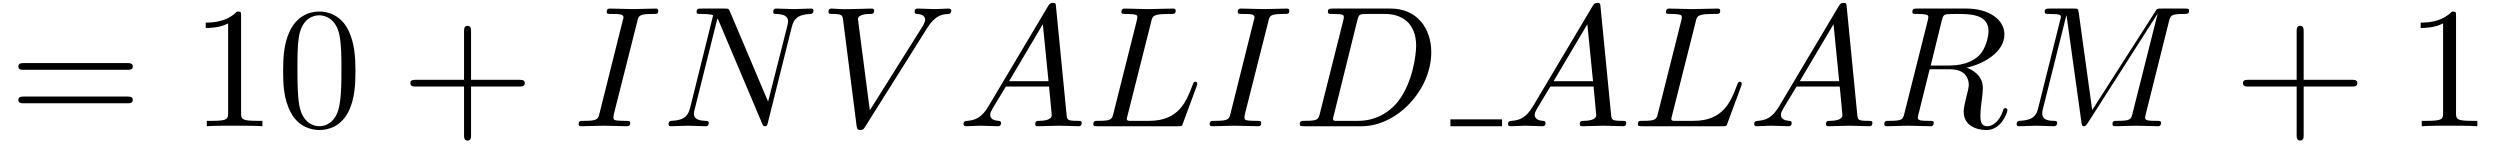
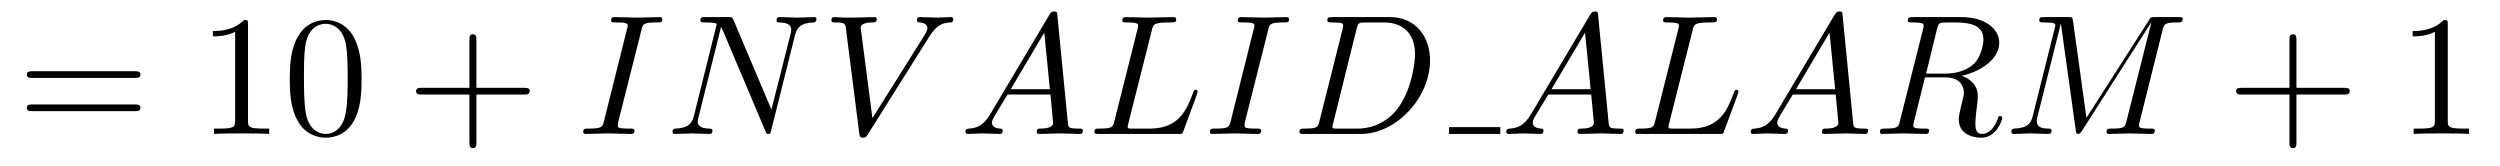
- <svg xmlns="http://www.w3.org/2000/svg" xmlns:xlink="http://www.w3.org/1999/xlink" viewBox="0 0 144.732 8.638" version="1.2">
+ <svg xmlns="http://www.w3.org/2000/svg" xmlns:xlink="http://www.w3.org/1999/xlink" viewBox="0 0 145.732 9.638" version="1.2">
  <defs>
    <g>
      <symbol overflow="visible" id="glyph0-0">
        <path style="stroke:none;" d="" />
      </symbol>
      <symbol overflow="visible" id="glyph0-1">
        <path style="stroke:none;" d="M 6.844 -3.266 C 7 -3.266 7.188 -3.266 7.188 -3.453 C 7.188 -3.656 7 -3.656 6.859 -3.656 L 0.891 -3.656 C 0.75 -3.656 0.562 -3.656 0.562 -3.453 C 0.562 -3.266 0.75 -3.266 0.891 -3.266 Z M 6.859 -1.328 C 7 -1.328 7.188 -1.328 7.188 -1.531 C 7.188 -1.719 7 -1.719 6.844 -1.719 L 0.891 -1.719 C 0.75 -1.719 0.562 -1.719 0.562 -1.531 C 0.562 -1.328 0.75 -1.328 0.891 -1.328 Z M 6.859 -1.328 " />
      </symbol>
      <symbol overflow="visible" id="glyph0-2">
        <path style="stroke:none;" d="M 2.938 -6.375 C 2.938 -6.625 2.938 -6.641 2.703 -6.641 C 2.078 -6 1.203 -6 0.891 -6 L 0.891 -5.688 C 1.094 -5.688 1.672 -5.688 2.188 -5.953 L 2.188 -0.781 C 2.188 -0.422 2.156 -0.312 1.266 -0.312 L 0.953 -0.312 L 0.953 0 C 1.297 -0.031 2.156 -0.031 2.562 -0.031 C 2.953 -0.031 3.828 -0.031 4.172 0 L 4.172 -0.312 L 3.859 -0.312 C 2.953 -0.312 2.938 -0.422 2.938 -0.781 Z M 2.938 -6.375 " />
      </symbol>
      <symbol overflow="visible" id="glyph0-3">
        <path style="stroke:none;" d="M 4.578 -3.188 C 4.578 -3.984 4.531 -4.781 4.188 -5.516 C 3.734 -6.484 2.906 -6.641 2.5 -6.641 C 1.891 -6.641 1.172 -6.375 0.75 -5.453 C 0.438 -4.766 0.391 -3.984 0.391 -3.188 C 0.391 -2.438 0.422 -1.547 0.844 -0.781 C 1.266 0.016 2 0.219 2.484 0.219 C 3.016 0.219 3.781 0.016 4.219 -0.938 C 4.531 -1.625 4.578 -2.406 4.578 -3.188 Z M 2.484 0 C 2.094 0 1.5 -0.25 1.328 -1.203 C 1.219 -1.797 1.219 -2.719 1.219 -3.312 C 1.219 -3.953 1.219 -4.609 1.297 -5.141 C 1.484 -6.328 2.234 -6.422 2.484 -6.422 C 2.812 -6.422 3.469 -6.234 3.656 -5.25 C 3.766 -4.688 3.766 -3.938 3.766 -3.312 C 3.766 -2.562 3.766 -1.891 3.656 -1.25 C 3.5 -0.297 2.938 0 2.484 0 Z M 2.484 0 " />
      </symbol>
      <symbol overflow="visible" id="glyph0-4">
        <path style="stroke:none;" d="M 4.078 -2.297 L 6.859 -2.297 C 7 -2.297 7.188 -2.297 7.188 -2.5 C 7.188 -2.688 7 -2.688 6.859 -2.688 L 4.078 -2.688 L 4.078 -5.484 C 4.078 -5.625 4.078 -5.812 3.875 -5.812 C 3.672 -5.812 3.672 -5.625 3.672 -5.484 L 3.672 -2.688 L 0.891 -2.688 C 0.75 -2.688 0.562 -2.688 0.562 -2.5 C 0.562 -2.297 0.75 -2.297 0.891 -2.297 L 3.672 -2.297 L 3.672 0.5 C 3.672 0.641 3.672 0.828 3.875 0.828 C 4.078 0.828 4.078 0.641 4.078 0.5 Z M 4.078 -2.297 " />
      </symbol>
      <symbol overflow="visible" id="glyph1-0">
        <path style="stroke:none;" d="" />
      </symbol>
      <symbol overflow="visible" id="glyph1-1">
        <path style="stroke:none;" d="M 3.734 -6.047 C 3.812 -6.406 3.844 -6.5 4.641 -6.5 C 4.875 -6.5 4.953 -6.5 4.953 -6.688 C 4.953 -6.812 4.844 -6.812 4.812 -6.812 C 4.516 -6.812 3.781 -6.781 3.484 -6.781 C 3.188 -6.781 2.469 -6.812 2.156 -6.812 C 2.094 -6.812 1.969 -6.812 1.969 -6.609 C 1.969 -6.5 2.047 -6.5 2.25 -6.5 C 2.656 -6.5 2.938 -6.5 2.938 -6.312 C 2.938 -6.266 2.938 -6.234 2.906 -6.156 L 1.562 -0.781 C 1.469 -0.406 1.453 -0.312 0.656 -0.312 C 0.422 -0.312 0.344 -0.312 0.344 -0.109 C 0.344 0 0.453 0 0.484 0 C 0.781 0 1.5 -0.031 1.797 -0.031 C 2.094 -0.031 2.828 0 3.125 0 C 3.203 0 3.328 0 3.328 -0.188 C 3.328 -0.312 3.25 -0.312 3.031 -0.312 C 2.844 -0.312 2.797 -0.312 2.609 -0.328 C 2.391 -0.344 2.359 -0.391 2.359 -0.5 C 2.359 -0.578 2.375 -0.656 2.391 -0.734 Z M 3.734 -6.047 " />
      </symbol>
      <symbol overflow="visible" id="glyph1-2">
        <path style="stroke:none;" d="M 7.531 -5.766 C 7.641 -6.156 7.812 -6.469 8.609 -6.5 C 8.656 -6.5 8.781 -6.516 8.781 -6.703 C 8.781 -6.703 8.781 -6.812 8.656 -6.812 C 8.328 -6.812 7.969 -6.781 7.641 -6.781 C 7.312 -6.781 6.953 -6.812 6.625 -6.812 C 6.562 -6.812 6.453 -6.812 6.453 -6.609 C 6.453 -6.5 6.547 -6.5 6.625 -6.5 C 7.203 -6.484 7.312 -6.281 7.312 -6.062 C 7.312 -6.031 7.281 -5.875 7.281 -5.859 L 6.156 -1.422 L 3.953 -6.625 C 3.875 -6.797 3.875 -6.812 3.641 -6.812 L 2.297 -6.812 C 2.109 -6.812 2.016 -6.812 2.016 -6.609 C 2.016 -6.5 2.109 -6.5 2.297 -6.5 C 2.344 -6.5 2.969 -6.5 2.969 -6.406 L 1.641 -1.062 C 1.531 -0.656 1.359 -0.344 0.562 -0.312 C 0.5 -0.312 0.391 -0.297 0.391 -0.109 C 0.391 -0.047 0.438 0 0.516 0 C 0.844 0 1.188 -0.031 1.516 -0.031 C 1.859 -0.031 2.219 0 2.547 0 C 2.594 0 2.719 0 2.719 -0.203 C 2.719 -0.297 2.625 -0.312 2.516 -0.312 C 1.938 -0.328 1.859 -0.547 1.859 -0.75 C 1.859 -0.812 1.875 -0.875 1.906 -0.984 L 3.219 -6.234 C 3.266 -6.188 3.266 -6.156 3.312 -6.062 L 5.797 -0.188 C 5.859 -0.016 5.891 0 5.984 0 C 6.094 0 6.094 -0.031 6.141 -0.203 Z M 7.531 -5.766 " />
      </symbol>
      <symbol overflow="visible" id="glyph1-3">
        <path style="stroke:none;" d="M 6.266 -5.672 C 6.75 -6.453 7.172 -6.484 7.531 -6.5 C 7.656 -6.516 7.672 -6.672 7.672 -6.688 C 7.672 -6.766 7.609 -6.812 7.531 -6.812 C 7.281 -6.812 6.984 -6.781 6.719 -6.781 C 6.391 -6.781 6.047 -6.812 5.734 -6.812 C 5.672 -6.812 5.547 -6.812 5.547 -6.625 C 5.547 -6.516 5.625 -6.5 5.703 -6.5 C 5.969 -6.484 6.156 -6.375 6.156 -6.172 C 6.156 -6.016 6.016 -5.797 6.016 -5.797 L 2.953 -0.922 L 2.266 -6.203 C 2.266 -6.375 2.5 -6.5 2.953 -6.5 C 3.094 -6.5 3.203 -6.5 3.203 -6.703 C 3.203 -6.781 3.125 -6.812 3.078 -6.812 C 2.672 -6.812 2.25 -6.781 1.828 -6.781 C 1.656 -6.781 1.469 -6.781 1.281 -6.781 C 1.109 -6.781 0.922 -6.812 0.75 -6.812 C 0.672 -6.812 0.562 -6.812 0.562 -6.625 C 0.562 -6.5 0.641 -6.5 0.812 -6.5 C 1.359 -6.5 1.375 -6.406 1.406 -6.156 L 2.188 -0.016 C 2.219 0.188 2.266 0.219 2.391 0.219 C 2.547 0.219 2.594 0.172 2.672 0.047 Z M 6.266 -5.672 " />
      </symbol>
      <symbol overflow="visible" id="glyph1-4">
        <path style="stroke:none;" d="M 1.781 -1.141 C 1.391 -0.484 1 -0.344 0.562 -0.312 C 0.438 -0.297 0.344 -0.297 0.344 -0.109 C 0.344 -0.047 0.406 0 0.484 0 C 0.75 0 1.062 -0.031 1.328 -0.031 C 1.672 -0.031 2.016 0 2.328 0 C 2.391 0 2.516 0 2.516 -0.188 C 2.516 -0.297 2.438 -0.312 2.359 -0.312 C 2.141 -0.328 1.891 -0.406 1.891 -0.656 C 1.891 -0.781 1.953 -0.891 2.031 -1.031 L 2.797 -2.297 L 5.297 -2.297 C 5.312 -2.094 5.453 -0.734 5.453 -0.641 C 5.453 -0.344 4.938 -0.312 4.734 -0.312 C 4.594 -0.312 4.5 -0.312 4.5 -0.109 C 4.5 0 4.609 0 4.641 0 C 5.047 0 5.469 -0.031 5.875 -0.031 C 6.125 -0.031 6.766 0 7.016 0 C 7.062 0 7.188 0 7.188 -0.203 C 7.188 -0.312 7.094 -0.312 6.953 -0.312 C 6.344 -0.312 6.344 -0.375 6.312 -0.672 L 5.703 -6.891 C 5.688 -7.094 5.688 -7.141 5.516 -7.141 C 5.359 -7.141 5.312 -7.062 5.25 -6.969 Z M 2.984 -2.609 L 4.938 -5.906 L 5.266 -2.609 Z M 2.984 -2.609 " />
      </symbol>
      <symbol overflow="visible" id="glyph1-5">
        <path style="stroke:none;" d="M 3.734 -6.031 C 3.812 -6.391 3.844 -6.5 4.781 -6.5 C 5.078 -6.5 5.156 -6.5 5.156 -6.688 C 5.156 -6.812 5.047 -6.812 5 -6.812 C 4.672 -6.812 3.859 -6.781 3.531 -6.781 C 3.234 -6.781 2.5 -6.812 2.203 -6.812 C 2.141 -6.812 2.016 -6.812 2.016 -6.609 C 2.016 -6.5 2.109 -6.5 2.297 -6.5 C 2.312 -6.5 2.5 -6.5 2.672 -6.484 C 2.844 -6.453 2.938 -6.453 2.938 -6.312 C 2.938 -6.281 2.938 -6.25 2.906 -6.125 L 1.562 -0.781 C 1.469 -0.391 1.453 -0.312 0.656 -0.312 C 0.484 -0.312 0.391 -0.312 0.391 -0.109 C 0.391 0 0.484 0 0.656 0 L 5.281 0 C 5.516 0 5.516 0 5.578 -0.172 L 6.375 -2.328 C 6.406 -2.438 6.406 -2.453 6.406 -2.469 C 6.406 -2.5 6.375 -2.578 6.297 -2.578 C 6.203 -2.578 6.188 -2.516 6.125 -2.359 C 5.781 -1.453 5.344 -0.312 3.625 -0.312 L 2.688 -0.312 C 2.547 -0.312 2.516 -0.312 2.469 -0.312 C 2.359 -0.328 2.328 -0.344 2.328 -0.422 C 2.328 -0.453 2.328 -0.469 2.375 -0.641 Z M 3.734 -6.031 " />
      </symbol>
      <symbol overflow="visible" id="glyph1-6">
        <path style="stroke:none;" d="M 1.578 -0.781 C 1.484 -0.391 1.469 -0.312 0.672 -0.312 C 0.516 -0.312 0.406 -0.312 0.406 -0.125 C 0.406 0 0.484 0 0.672 0 L 3.984 0 C 6.047 0 8.016 -2.109 8.016 -4.281 C 8.016 -5.688 7.172 -6.812 5.672 -6.812 L 2.328 -6.812 C 2.141 -6.812 2.031 -6.812 2.031 -6.625 C 2.031 -6.5 2.109 -6.5 2.312 -6.5 C 2.438 -6.5 2.625 -6.484 2.734 -6.484 C 2.906 -6.453 2.953 -6.438 2.953 -6.312 C 2.953 -6.281 2.953 -6.25 2.922 -6.125 Z M 3.734 -6.125 C 3.828 -6.469 3.844 -6.5 4.281 -6.5 L 5.344 -6.5 C 6.312 -6.5 7.141 -5.969 7.141 -4.656 C 7.141 -4.172 6.953 -2.531 6.094 -1.438 C 5.812 -1.062 5.031 -0.312 3.797 -0.312 L 2.672 -0.312 C 2.531 -0.312 2.516 -0.312 2.453 -0.312 C 2.359 -0.328 2.328 -0.344 2.328 -0.422 C 2.328 -0.453 2.328 -0.469 2.375 -0.641 Z M 3.734 -6.125 " />
      </symbol>
      <symbol overflow="visible" id="glyph1-7">
        <path style="stroke:none;" d="M 3.734 -6.125 C 3.797 -6.359 3.828 -6.453 4.016 -6.484 C 4.109 -6.5 4.422 -6.5 4.625 -6.5 C 5.328 -6.5 6.438 -6.5 6.438 -5.516 C 6.438 -5.172 6.281 -4.484 5.891 -4.094 C 5.625 -3.844 5.109 -3.516 4.203 -3.516 L 3.094 -3.516 Z M 5.172 -3.391 C 6.188 -3.609 7.359 -4.312 7.359 -5.312 C 7.359 -6.172 6.469 -6.812 5.156 -6.812 L 2.328 -6.812 C 2.125 -6.812 2.031 -6.812 2.031 -6.609 C 2.031 -6.5 2.125 -6.5 2.312 -6.5 C 2.328 -6.5 2.516 -6.5 2.688 -6.484 C 2.875 -6.453 2.953 -6.453 2.953 -6.312 C 2.953 -6.281 2.953 -6.25 2.922 -6.125 L 1.578 -0.781 C 1.484 -0.391 1.469 -0.312 0.672 -0.312 C 0.5 -0.312 0.406 -0.312 0.406 -0.109 C 0.406 0 0.531 0 0.547 0 C 0.828 0 1.531 -0.031 1.797 -0.031 C 2.078 -0.031 2.797 0 3.078 0 C 3.156 0 3.266 0 3.266 -0.203 C 3.266 -0.312 3.188 -0.312 2.984 -0.312 C 2.625 -0.312 2.344 -0.312 2.344 -0.484 C 2.344 -0.547 2.359 -0.594 2.375 -0.656 L 3.031 -3.297 L 4.219 -3.297 C 5.125 -3.297 5.297 -2.734 5.297 -2.391 C 5.297 -2.25 5.219 -1.938 5.156 -1.703 C 5.094 -1.422 5 -1.062 5 -0.859 C 5 0.219 6.203 0.219 6.328 0.219 C 7.172 0.219 7.531 -0.781 7.531 -0.922 C 7.531 -1.047 7.422 -1.047 7.406 -1.047 C 7.312 -1.047 7.297 -0.984 7.281 -0.906 C 7.031 -0.172 6.594 0 6.375 0 C 6.047 0 5.969 -0.219 5.969 -0.609 C 5.969 -0.922 6.031 -1.422 6.078 -1.75 C 6.094 -1.891 6.109 -2.078 6.109 -2.219 C 6.109 -2.984 5.438 -3.297 5.172 -3.391 Z M 5.172 -3.391 " />
      </symbol>
      <symbol overflow="visible" id="glyph1-8">
        <path style="stroke:none;" d="M 9.234 -6.047 C 9.328 -6.406 9.344 -6.5 10.094 -6.5 C 10.312 -6.5 10.406 -6.5 10.406 -6.703 C 10.406 -6.812 10.312 -6.812 10.141 -6.812 L 8.828 -6.812 C 8.562 -6.812 8.547 -6.812 8.438 -6.625 L 4.797 -0.938 L 4.016 -6.578 C 3.984 -6.812 3.969 -6.812 3.703 -6.812 L 2.344 -6.812 C 2.156 -6.812 2.047 -6.812 2.047 -6.625 C 2.047 -6.5 2.141 -6.5 2.328 -6.5 C 2.469 -6.5 2.641 -6.484 2.766 -6.484 C 2.922 -6.453 2.984 -6.438 2.984 -6.312 C 2.984 -6.281 2.969 -6.25 2.938 -6.125 L 1.672 -1.062 C 1.578 -0.656 1.406 -0.344 0.594 -0.312 C 0.547 -0.312 0.422 -0.297 0.422 -0.125 C 0.422 -0.031 0.484 0 0.562 0 C 0.875 0 1.219 -0.031 1.562 -0.031 C 1.891 -0.031 2.25 0 2.578 0 C 2.625 0 2.766 0 2.766 -0.203 C 2.766 -0.312 2.656 -0.312 2.578 -0.312 C 2.016 -0.312 1.906 -0.516 1.906 -0.75 C 1.906 -0.812 1.906 -0.875 1.938 -0.984 L 3.297 -6.406 L 3.312 -6.406 L 4.172 -0.234 C 4.188 -0.109 4.203 0 4.312 0 C 4.422 0 4.484 -0.109 4.531 -0.172 L 8.562 -6.484 L 8.578 -6.484 L 7.141 -0.781 C 7.047 -0.391 7.031 -0.312 6.234 -0.312 C 6.078 -0.312 5.969 -0.312 5.969 -0.125 C 5.969 0 6.078 0 6.109 0 C 6.391 0 7.062 -0.031 7.344 -0.031 C 7.75 -0.031 8.188 0 8.594 0 C 8.656 0 8.781 0 8.781 -0.203 C 8.781 -0.312 8.688 -0.312 8.5 -0.312 C 8.141 -0.312 7.859 -0.312 7.859 -0.484 C 7.859 -0.531 7.859 -0.547 7.906 -0.734 Z M 9.234 -6.047 " />
      </symbol>
    </g>
-     <clipPath id="clip1">
-       <path d="M 23 1 L 31 1 L 31 8.637 L 23 8.637 Z M 23 1 " />
-     </clipPath>
-     <clipPath id="clip2">
-       <path d="M 129 1 L 137 1 L 137 8.637 L 129 8.637 Z M 129 1 " />
-     </clipPath>
  </defs>
  <g id="surface1">
    <g style="fill:rgb(0%,0%,0%);fill-opacity:1;">
-       <use xlink:href="#glyph0-1" x="0.5" y="7.308" />
+       <use xlink:href="#glyph0-1" x="1" y="7.808" />
    </g>
    <g style="fill:rgb(0%,0%,0%);fill-opacity:1;">
-       <use xlink:href="#glyph0-2" x="11.019" y="7.308" />
-       <use xlink:href="#glyph0-3" x="16" y="7.308" />
-     </g>
-     <g clip-path="url(#clip1)" clip-rule="nonzero">
-       <g style="fill:rgb(0%,0%,0%);fill-opacity:1;">
-         <use xlink:href="#glyph0-4" x="23.193" y="7.308" />
-       </g>
+       <use xlink:href="#glyph0-2" x="11.519" y="7.808" />
+       <use xlink:href="#glyph0-3" x="16.5" y="7.808" />
    </g>
    <g style="fill:rgb(0%,0%,0%);fill-opacity:1;">
-       <use xlink:href="#glyph1-1" x="33.155" y="7.308" />
+       <use xlink:href="#glyph0-4" x="23.693" y="7.808" />
    </g>
    <g style="fill:rgb(0%,0%,0%);fill-opacity:1;">
-       <use xlink:href="#glyph1-2" x="38.312" y="7.308" />
+       <use xlink:href="#glyph1-1" x="33.655" y="7.808" />
    </g>
    <g style="fill:rgb(0%,0%,0%);fill-opacity:1;">
-       <use xlink:href="#glyph1-3" x="47.403" y="7.308" />
+       <use xlink:href="#glyph1-2" x="38.812" y="7.808" />
    </g>
    <g style="fill:rgb(0%,0%,0%);fill-opacity:1;">
-       <use xlink:href="#glyph1-4" x="55.435" y="7.308" />
-       <use xlink:href="#glyph1-5" x="62.907" y="7.308" />
-       <use xlink:href="#glyph1-1" x="69.688" y="7.308" />
+       <use xlink:href="#glyph1-3" x="47.903" y="7.808" />
    </g>
    <g style="fill:rgb(0%,0%,0%);fill-opacity:1;">
-       <use xlink:href="#glyph1-6" x="74.844" y="7.308" />
-     </g>
-     <path style="fill:none;stroke-width:0.398;stroke-linecap:butt;stroke-linejoin:miter;stroke:rgb(0%,0%,0%);stroke-opacity:1;stroke-miterlimit:10;" d="M -0 -0 L 2.988 -0 " transform="matrix(1,0,0,-1,83.969,7.109)" />
-     <g style="fill:rgb(0%,0%,0%);fill-opacity:1;">
-       <use xlink:href="#glyph1-4" x="86.958" y="7.308" />
-       <use xlink:href="#glyph1-5" x="94.43" y="7.308" />
-       <use xlink:href="#glyph1-4" x="101.21" y="7.308" />
-       <use xlink:href="#glyph1-7" x="108.682" y="7.308" />
+       <use xlink:href="#glyph1-4" x="55.935" y="7.808" />
+       <use xlink:href="#glyph1-5" x="63.407" y="7.808" />
+       <use xlink:href="#glyph1-1" x="70.188" y="7.808" />
    </g>
    <g style="fill:rgb(0%,0%,0%);fill-opacity:1;">
-       <use xlink:href="#glyph1-8" x="116.327" y="7.308" />
+       <use xlink:href="#glyph1-6" x="75.344" y="7.808" />
    </g>
-     <g clip-path="url(#clip2)" clip-rule="nonzero">
-       <g style="fill:rgb(0%,0%,0%);fill-opacity:1;">
-         <use xlink:href="#glyph0-4" x="129.288" y="7.308" />
-       </g>
+     <path style="fill:none;stroke-width:0.398;stroke-linecap:butt;stroke-linejoin:miter;stroke:rgb(0%,0%,0%);stroke-opacity:1;stroke-miterlimit:10;" d="M -0 -0 L 2.988 -0 " transform="matrix(1,0,0,-1,84.469,7.609)" />
+     <g style="fill:rgb(0%,0%,0%);fill-opacity:1;">
+       <use xlink:href="#glyph1-4" x="87.458" y="7.808" />
+       <use xlink:href="#glyph1-5" x="94.93" y="7.808" />
+       <use xlink:href="#glyph1-4" x="101.71" y="7.808" />
+       <use xlink:href="#glyph1-7" x="109.182" y="7.808" />
    </g>
    <g style="fill:rgb(0%,0%,0%);fill-opacity:1;">
-       <use xlink:href="#glyph0-2" x="139.249" y="7.308" />
+       <use xlink:href="#glyph1-8" x="116.827" y="7.808" />
+     </g>
+     <g style="fill:rgb(0%,0%,0%);fill-opacity:1;">
+       <use xlink:href="#glyph0-4" x="129.788" y="7.808" />
+     </g>
+     <g style="fill:rgb(0%,0%,0%);fill-opacity:1;">
+       <use xlink:href="#glyph0-2" x="139.749" y="7.808" />
    </g>
  </g>
</svg>
